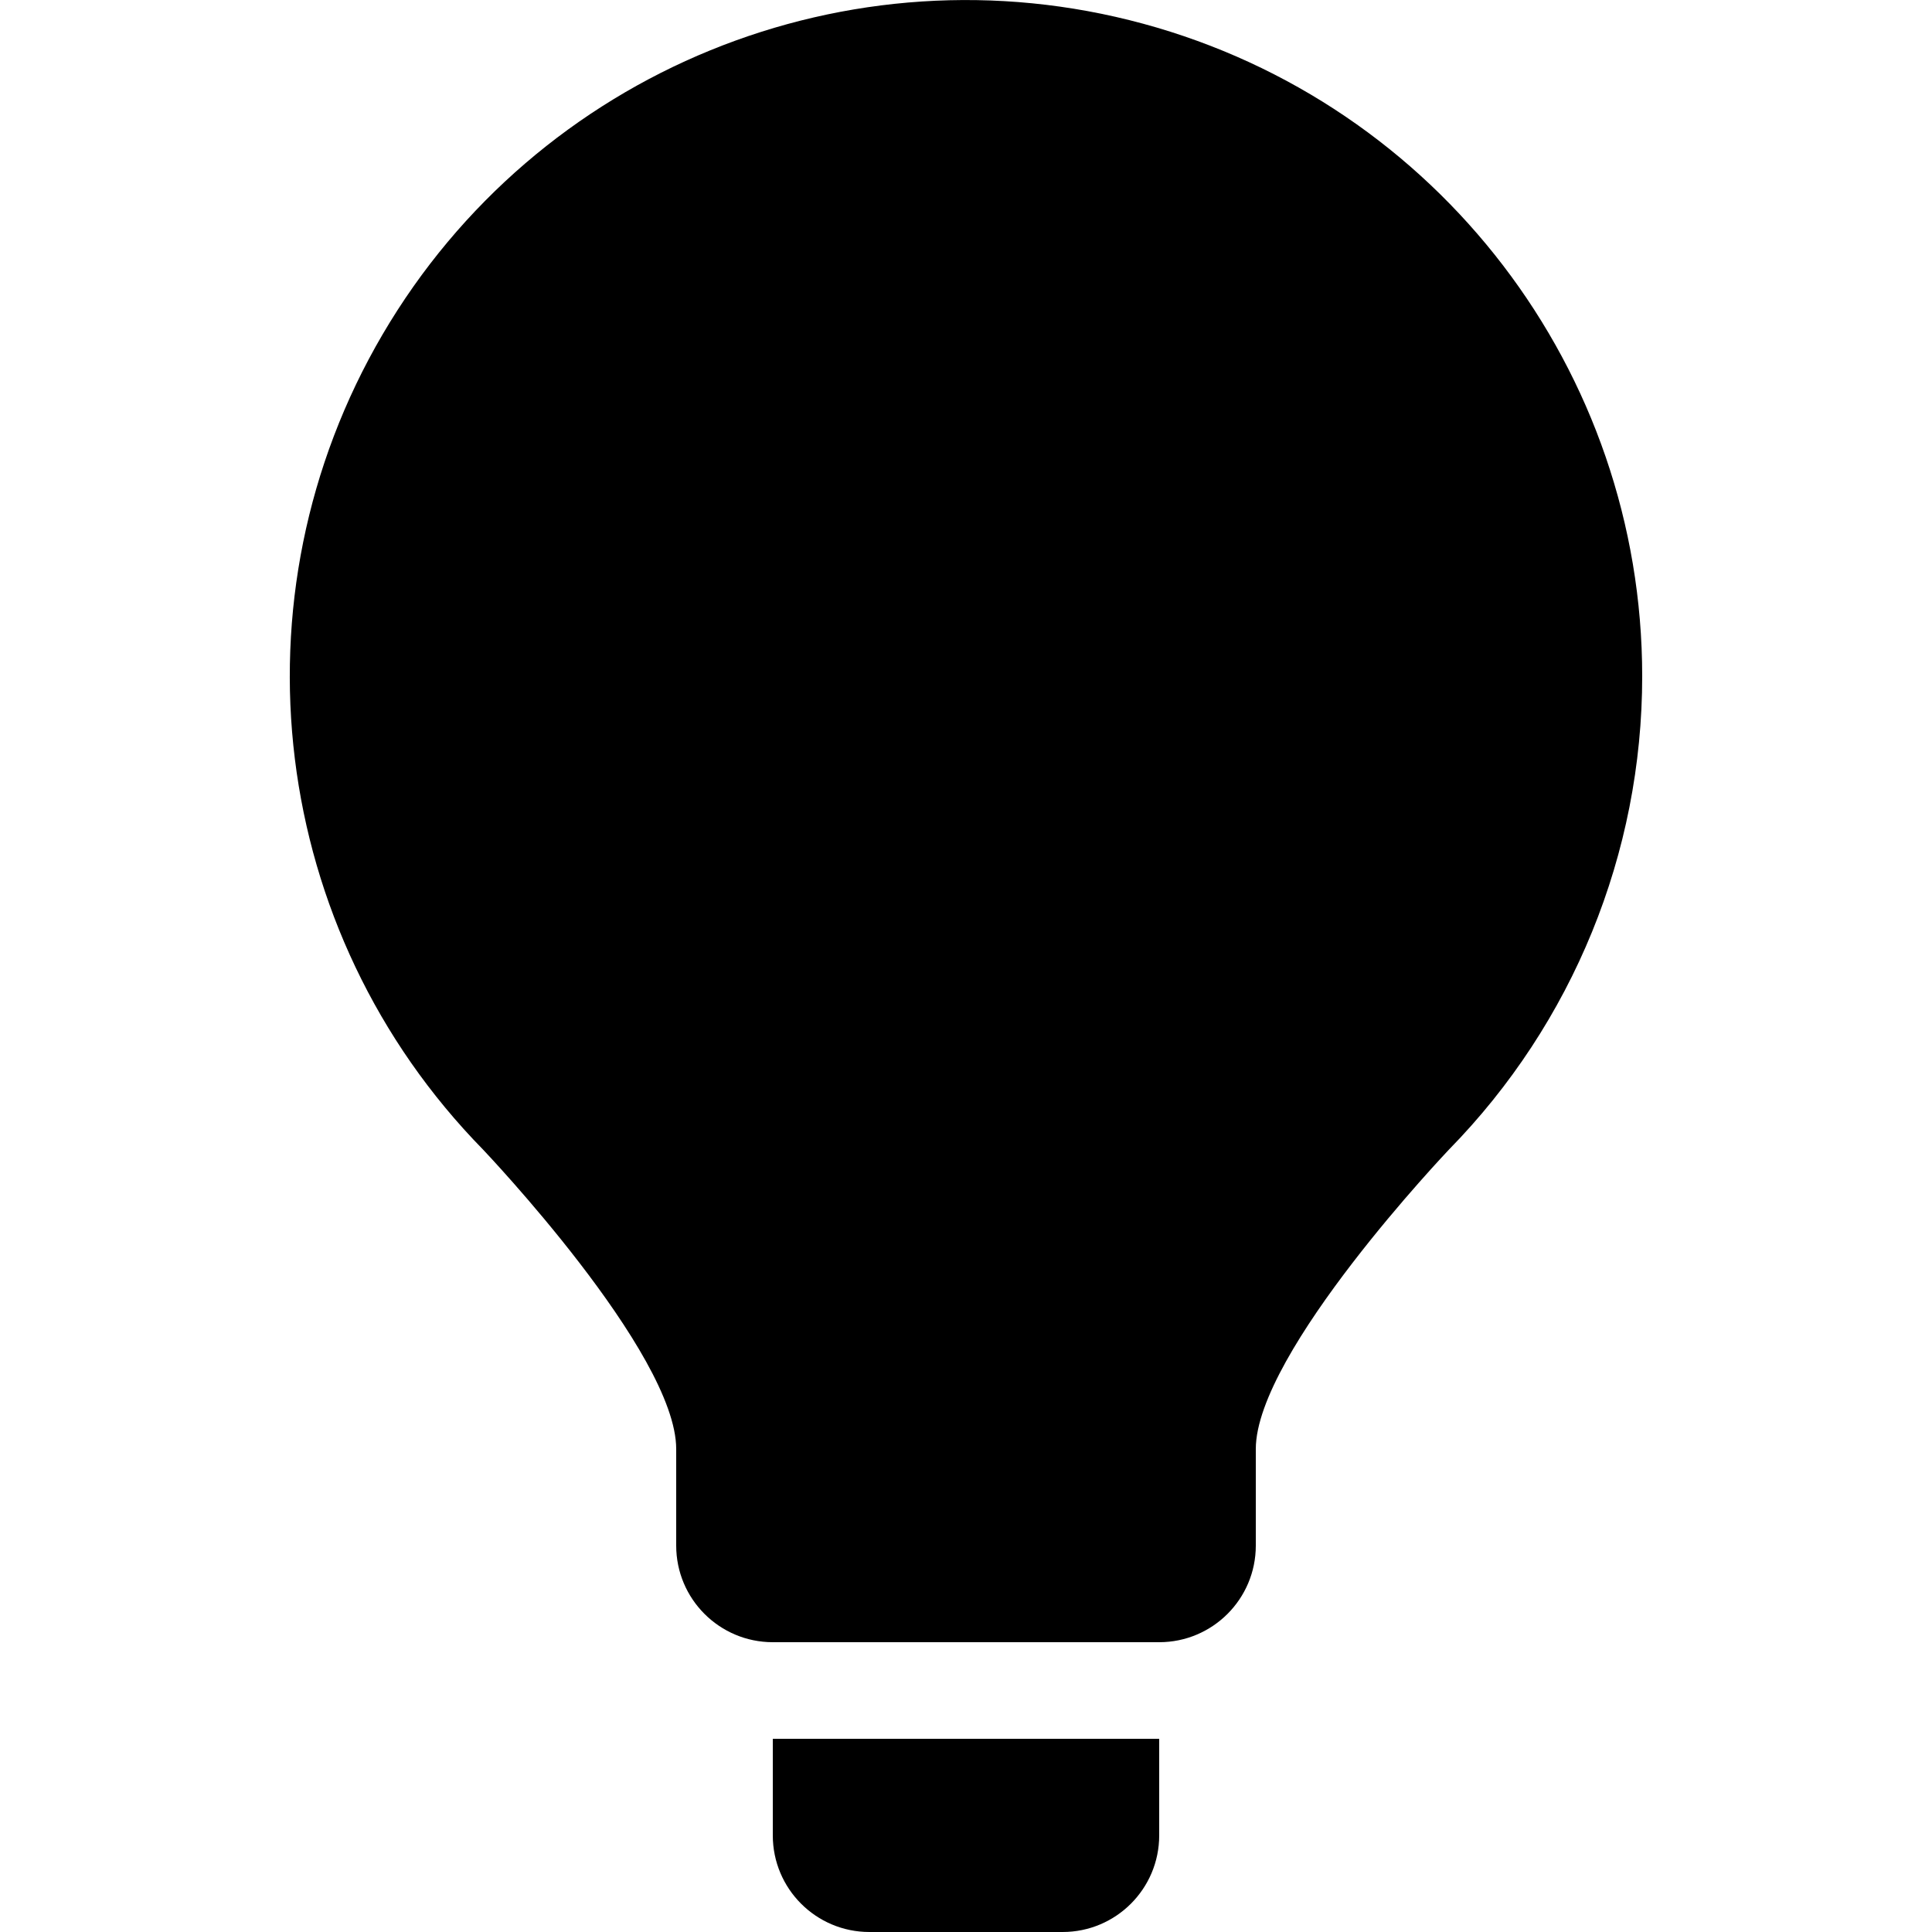
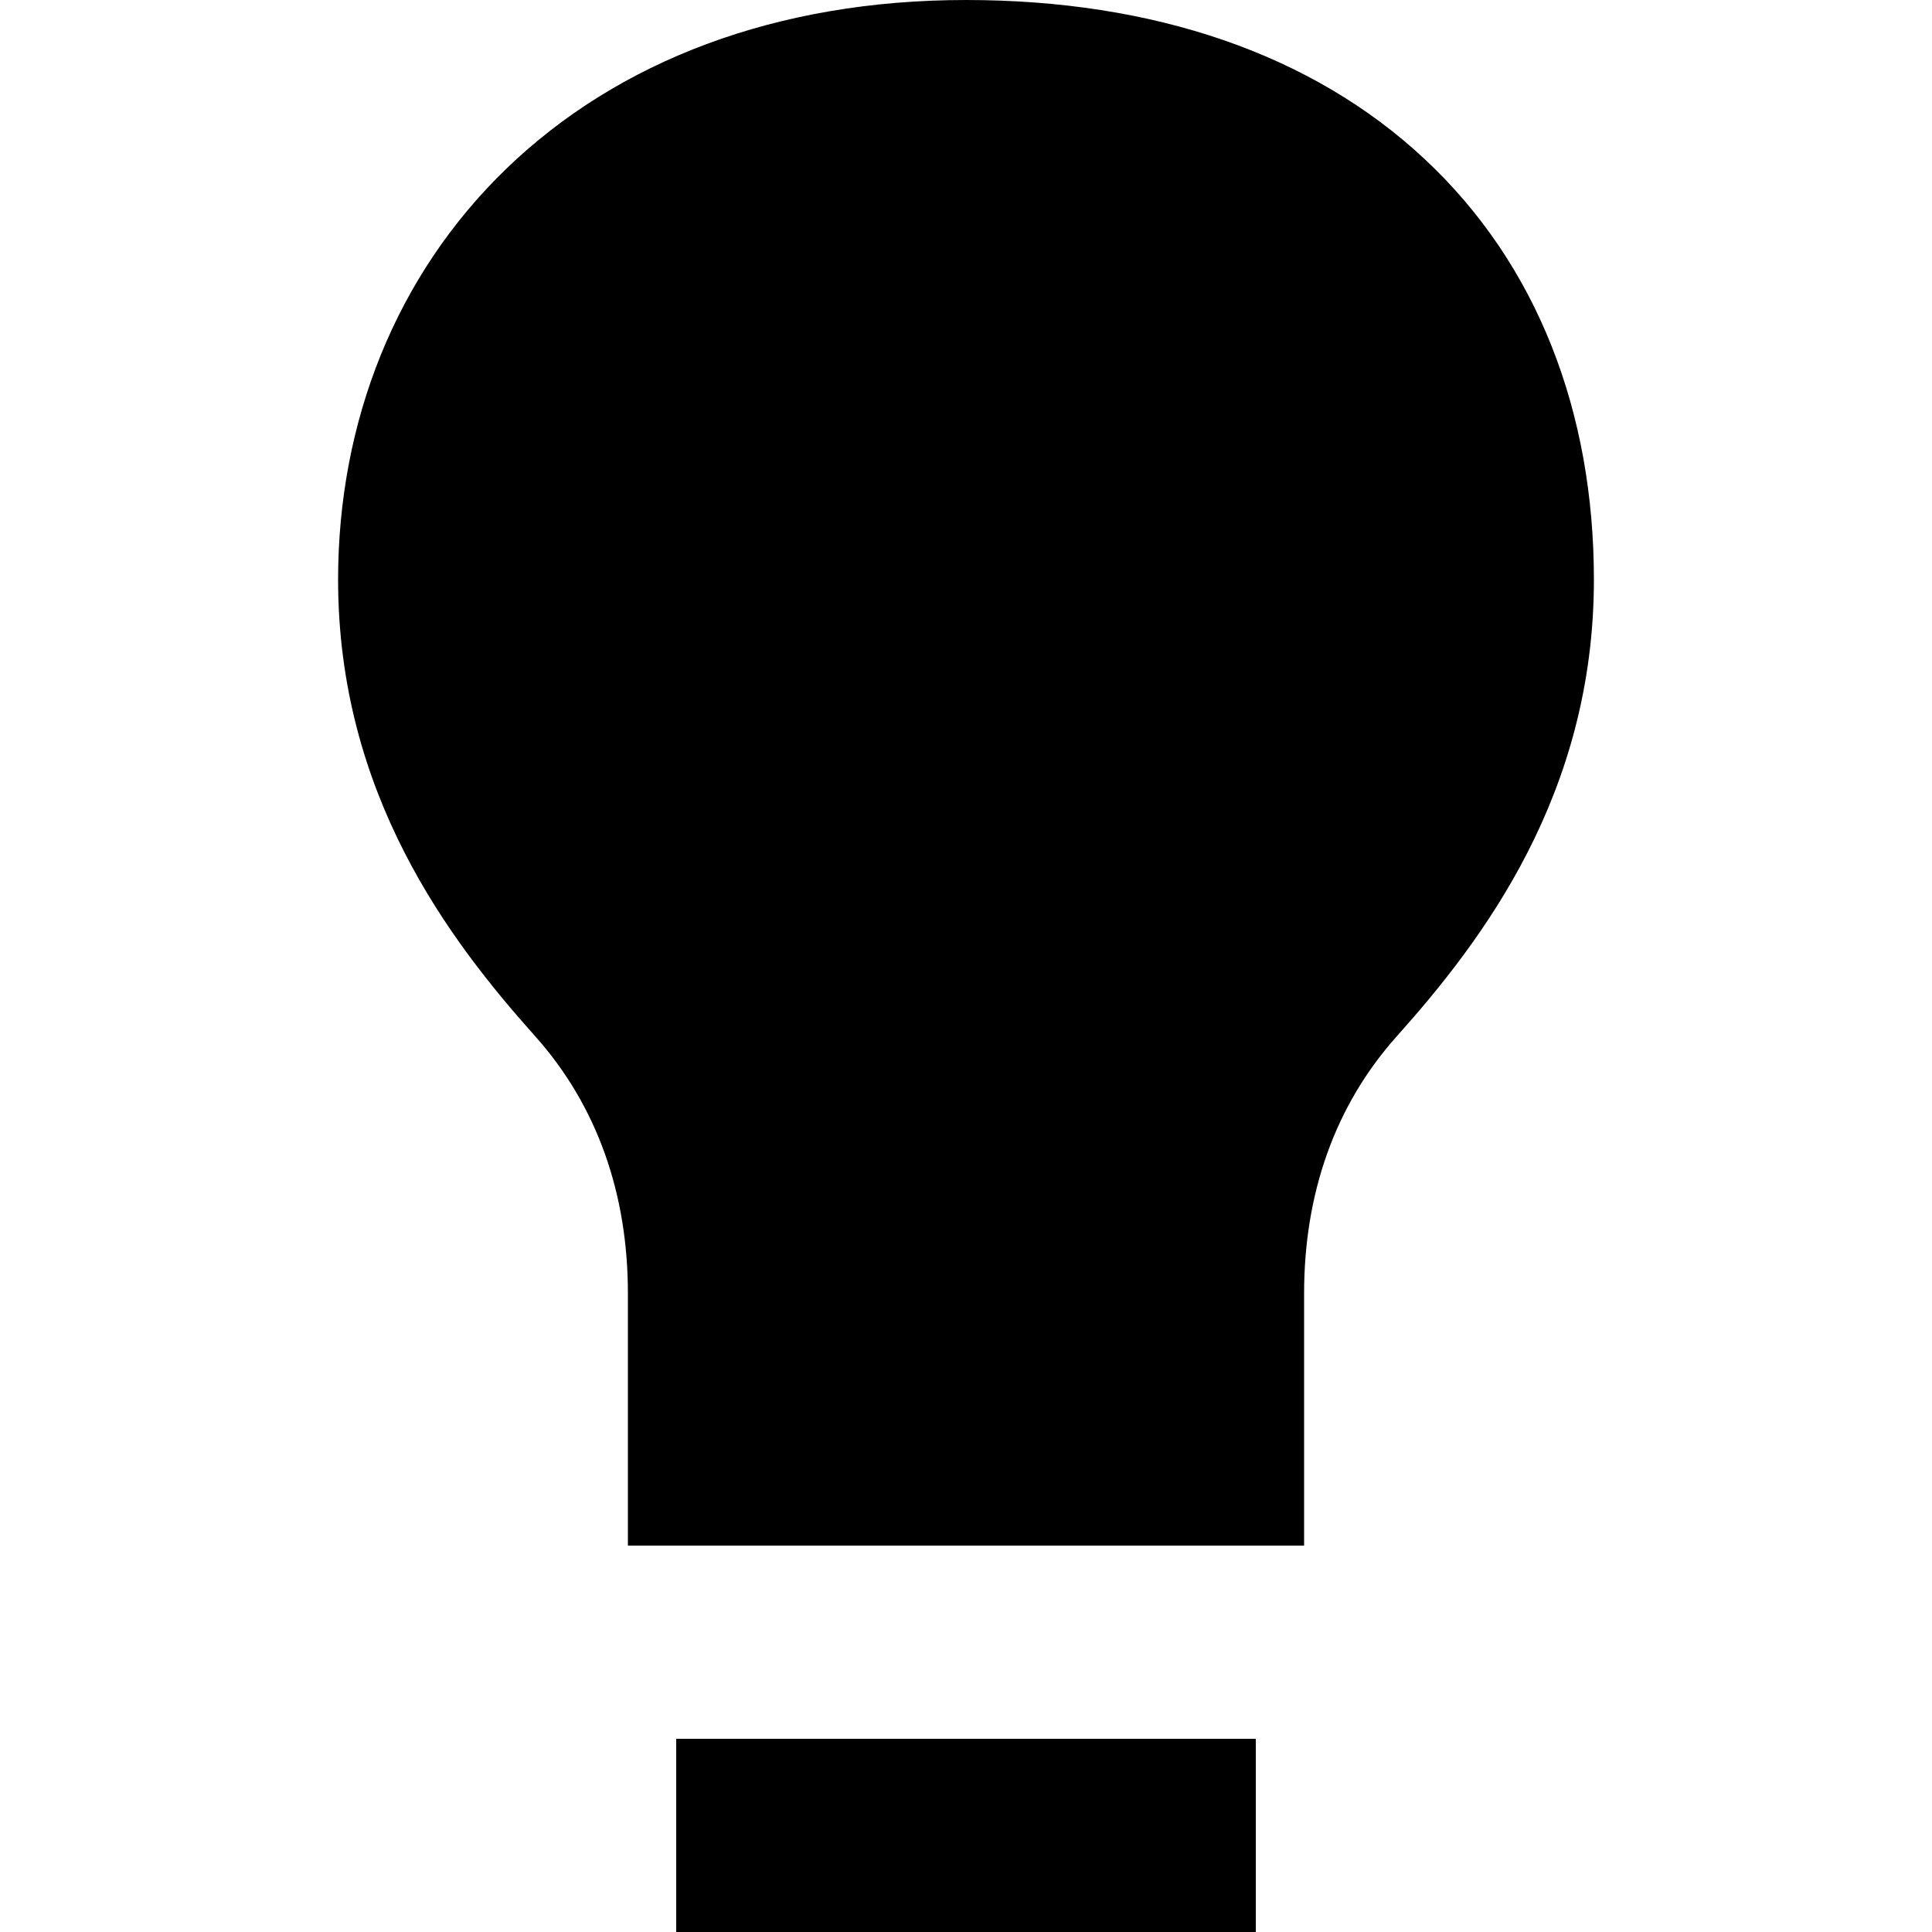
<svg xmlns="http://www.w3.org/2000/svg" width="20" height="20" viewBox="0 0 20 20">
-   <path d="M8 19a1 1 0 0 0 1 1h2a1 1 0 0 0 1-1v-1H8zm9-12a7 7 0 1 0-12 4.9S7 14 7 15v1a1 1 0 0 0 1 1h4a1 1 0 0 0 1-1v-1c0-1 2-3.1 2-3.1A7 7 0 0 0 17 7" />
+   <path d="M13 20H7v-2h6v2ZM10 0c1.938 0 3.58.556 4.745 1.644C15.918 2.738 16.5 4.27 16.5 6c0 2.22-1.15 3.732-2.04 4.727-.644.72-.96 1.633-.96 2.662V16h-7v-2.611c0-1.029-.317-1.942-.96-2.662C4.65 9.732 3.5 8.22 3.5 6c0-1.627.593-3.145 1.743-4.255C6.395.634 8.032 0 10 0Z" />
</svg>
